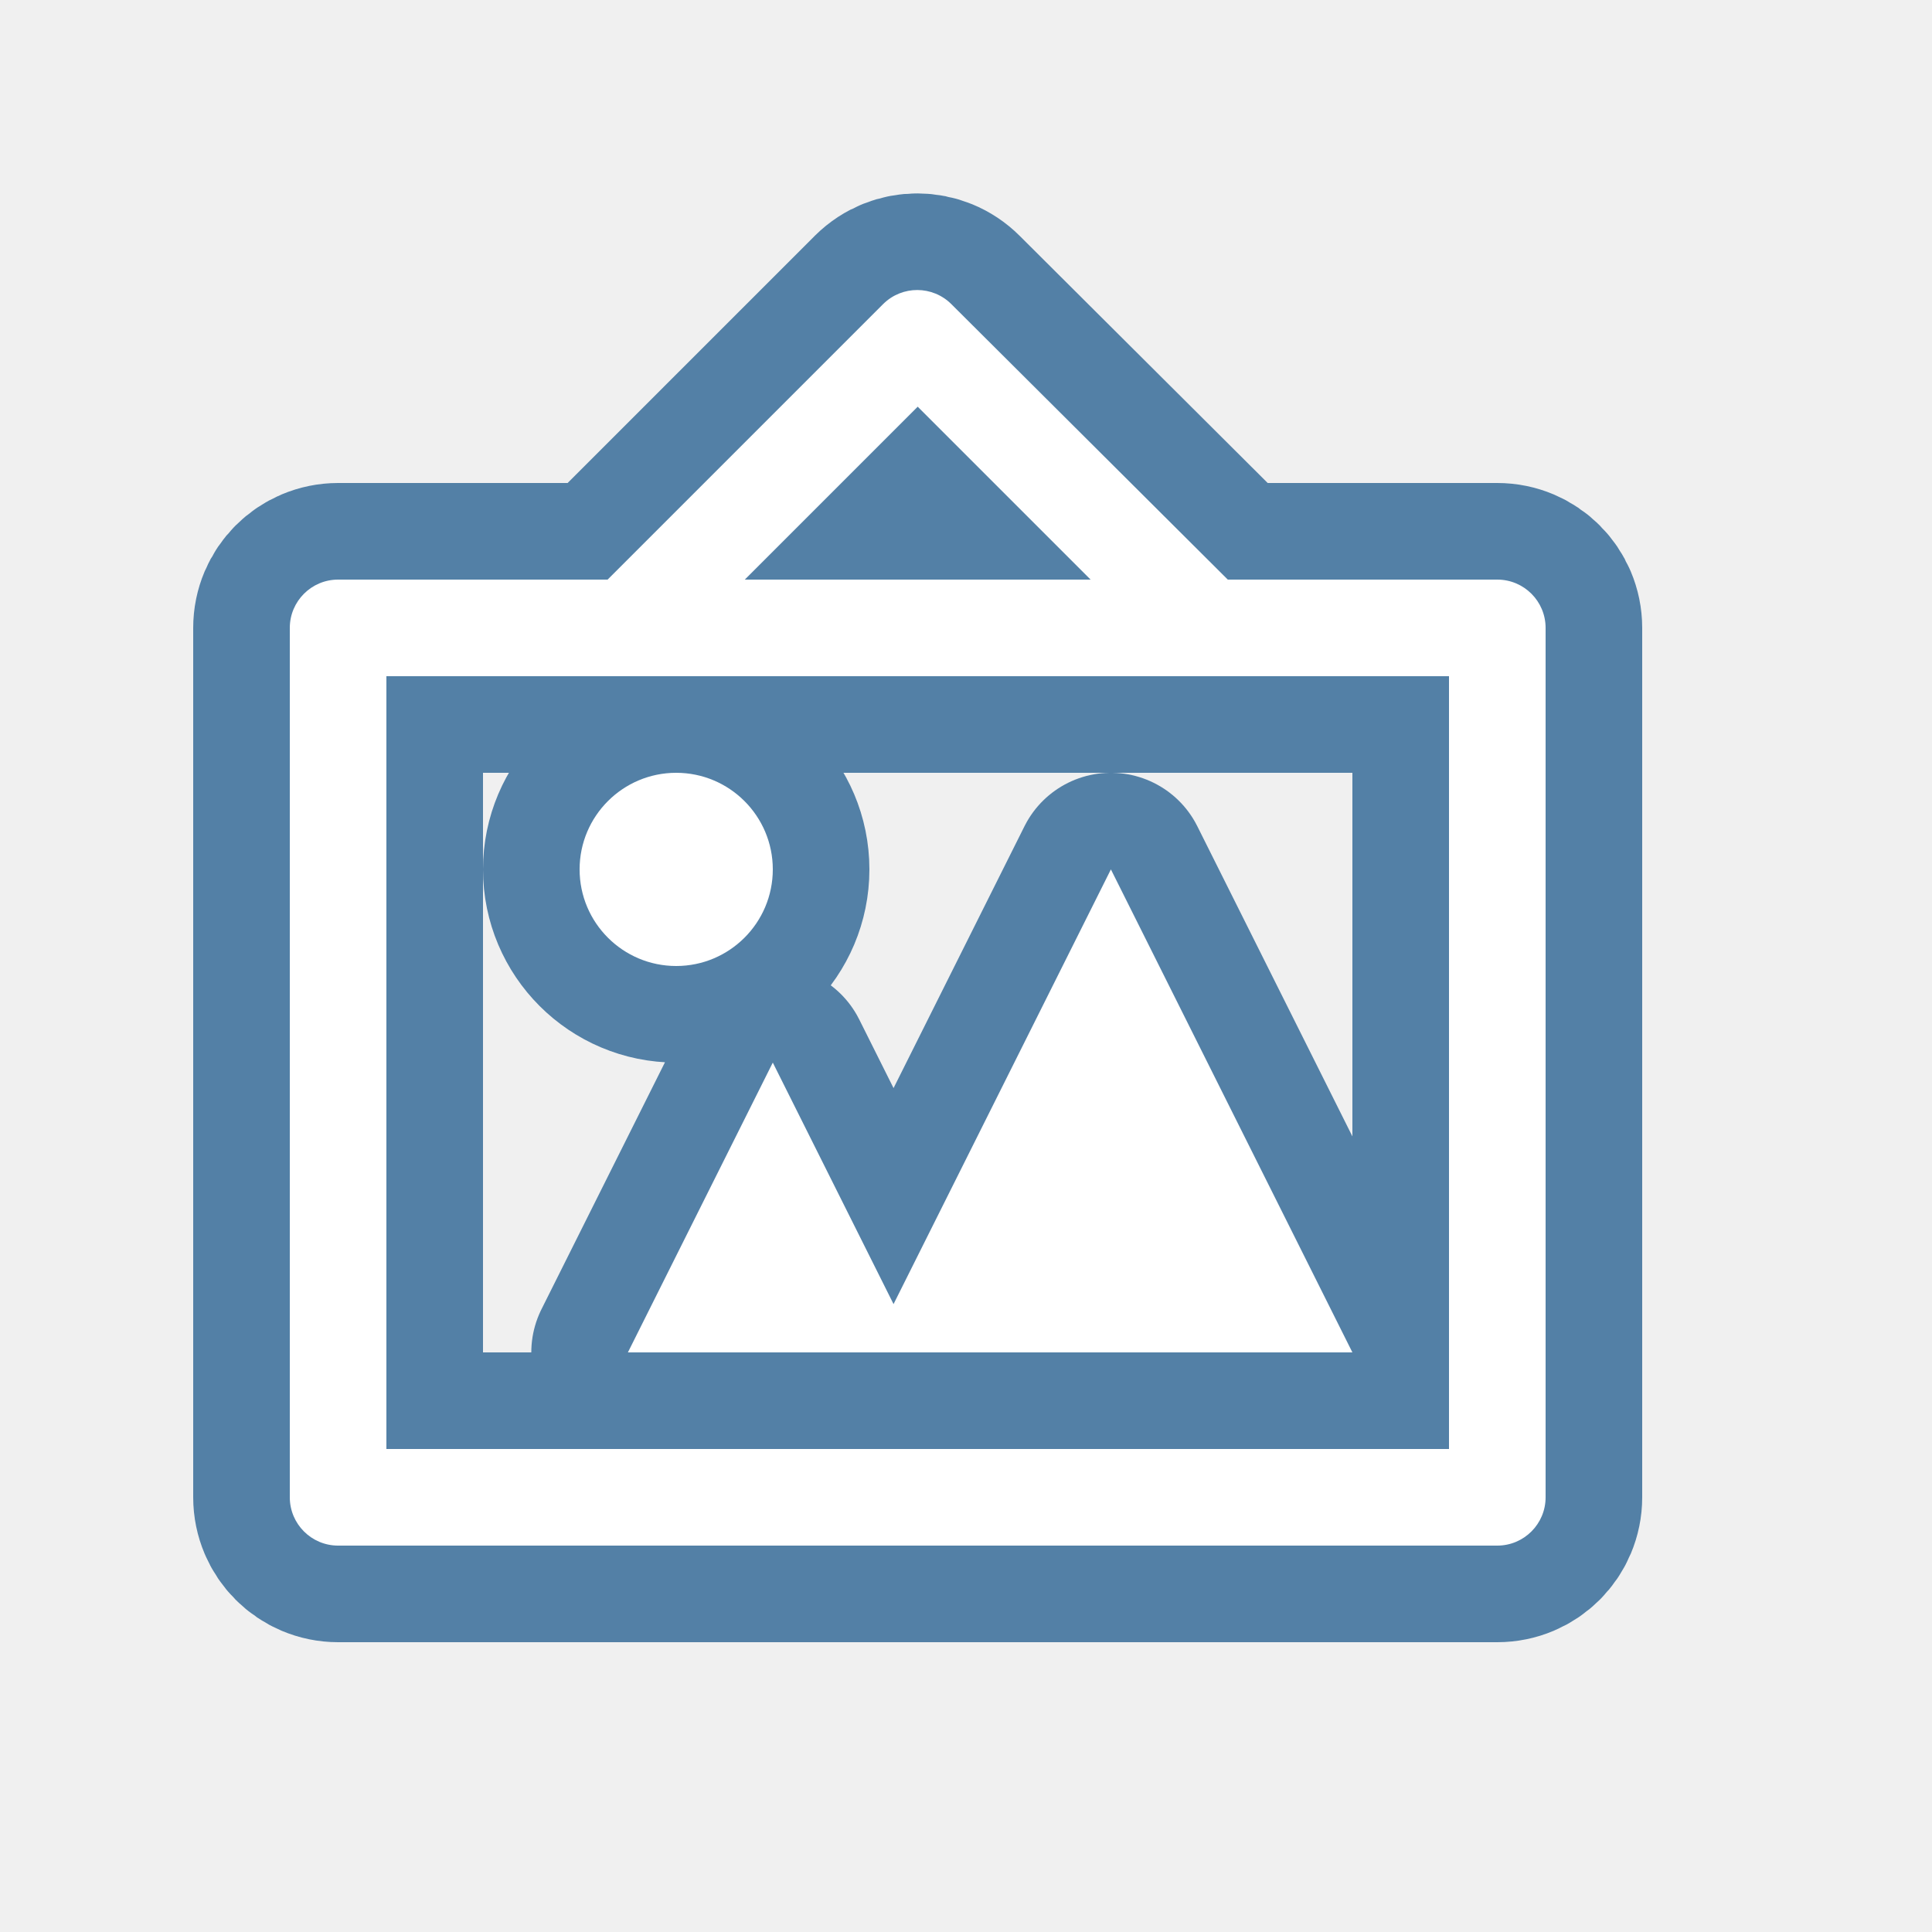
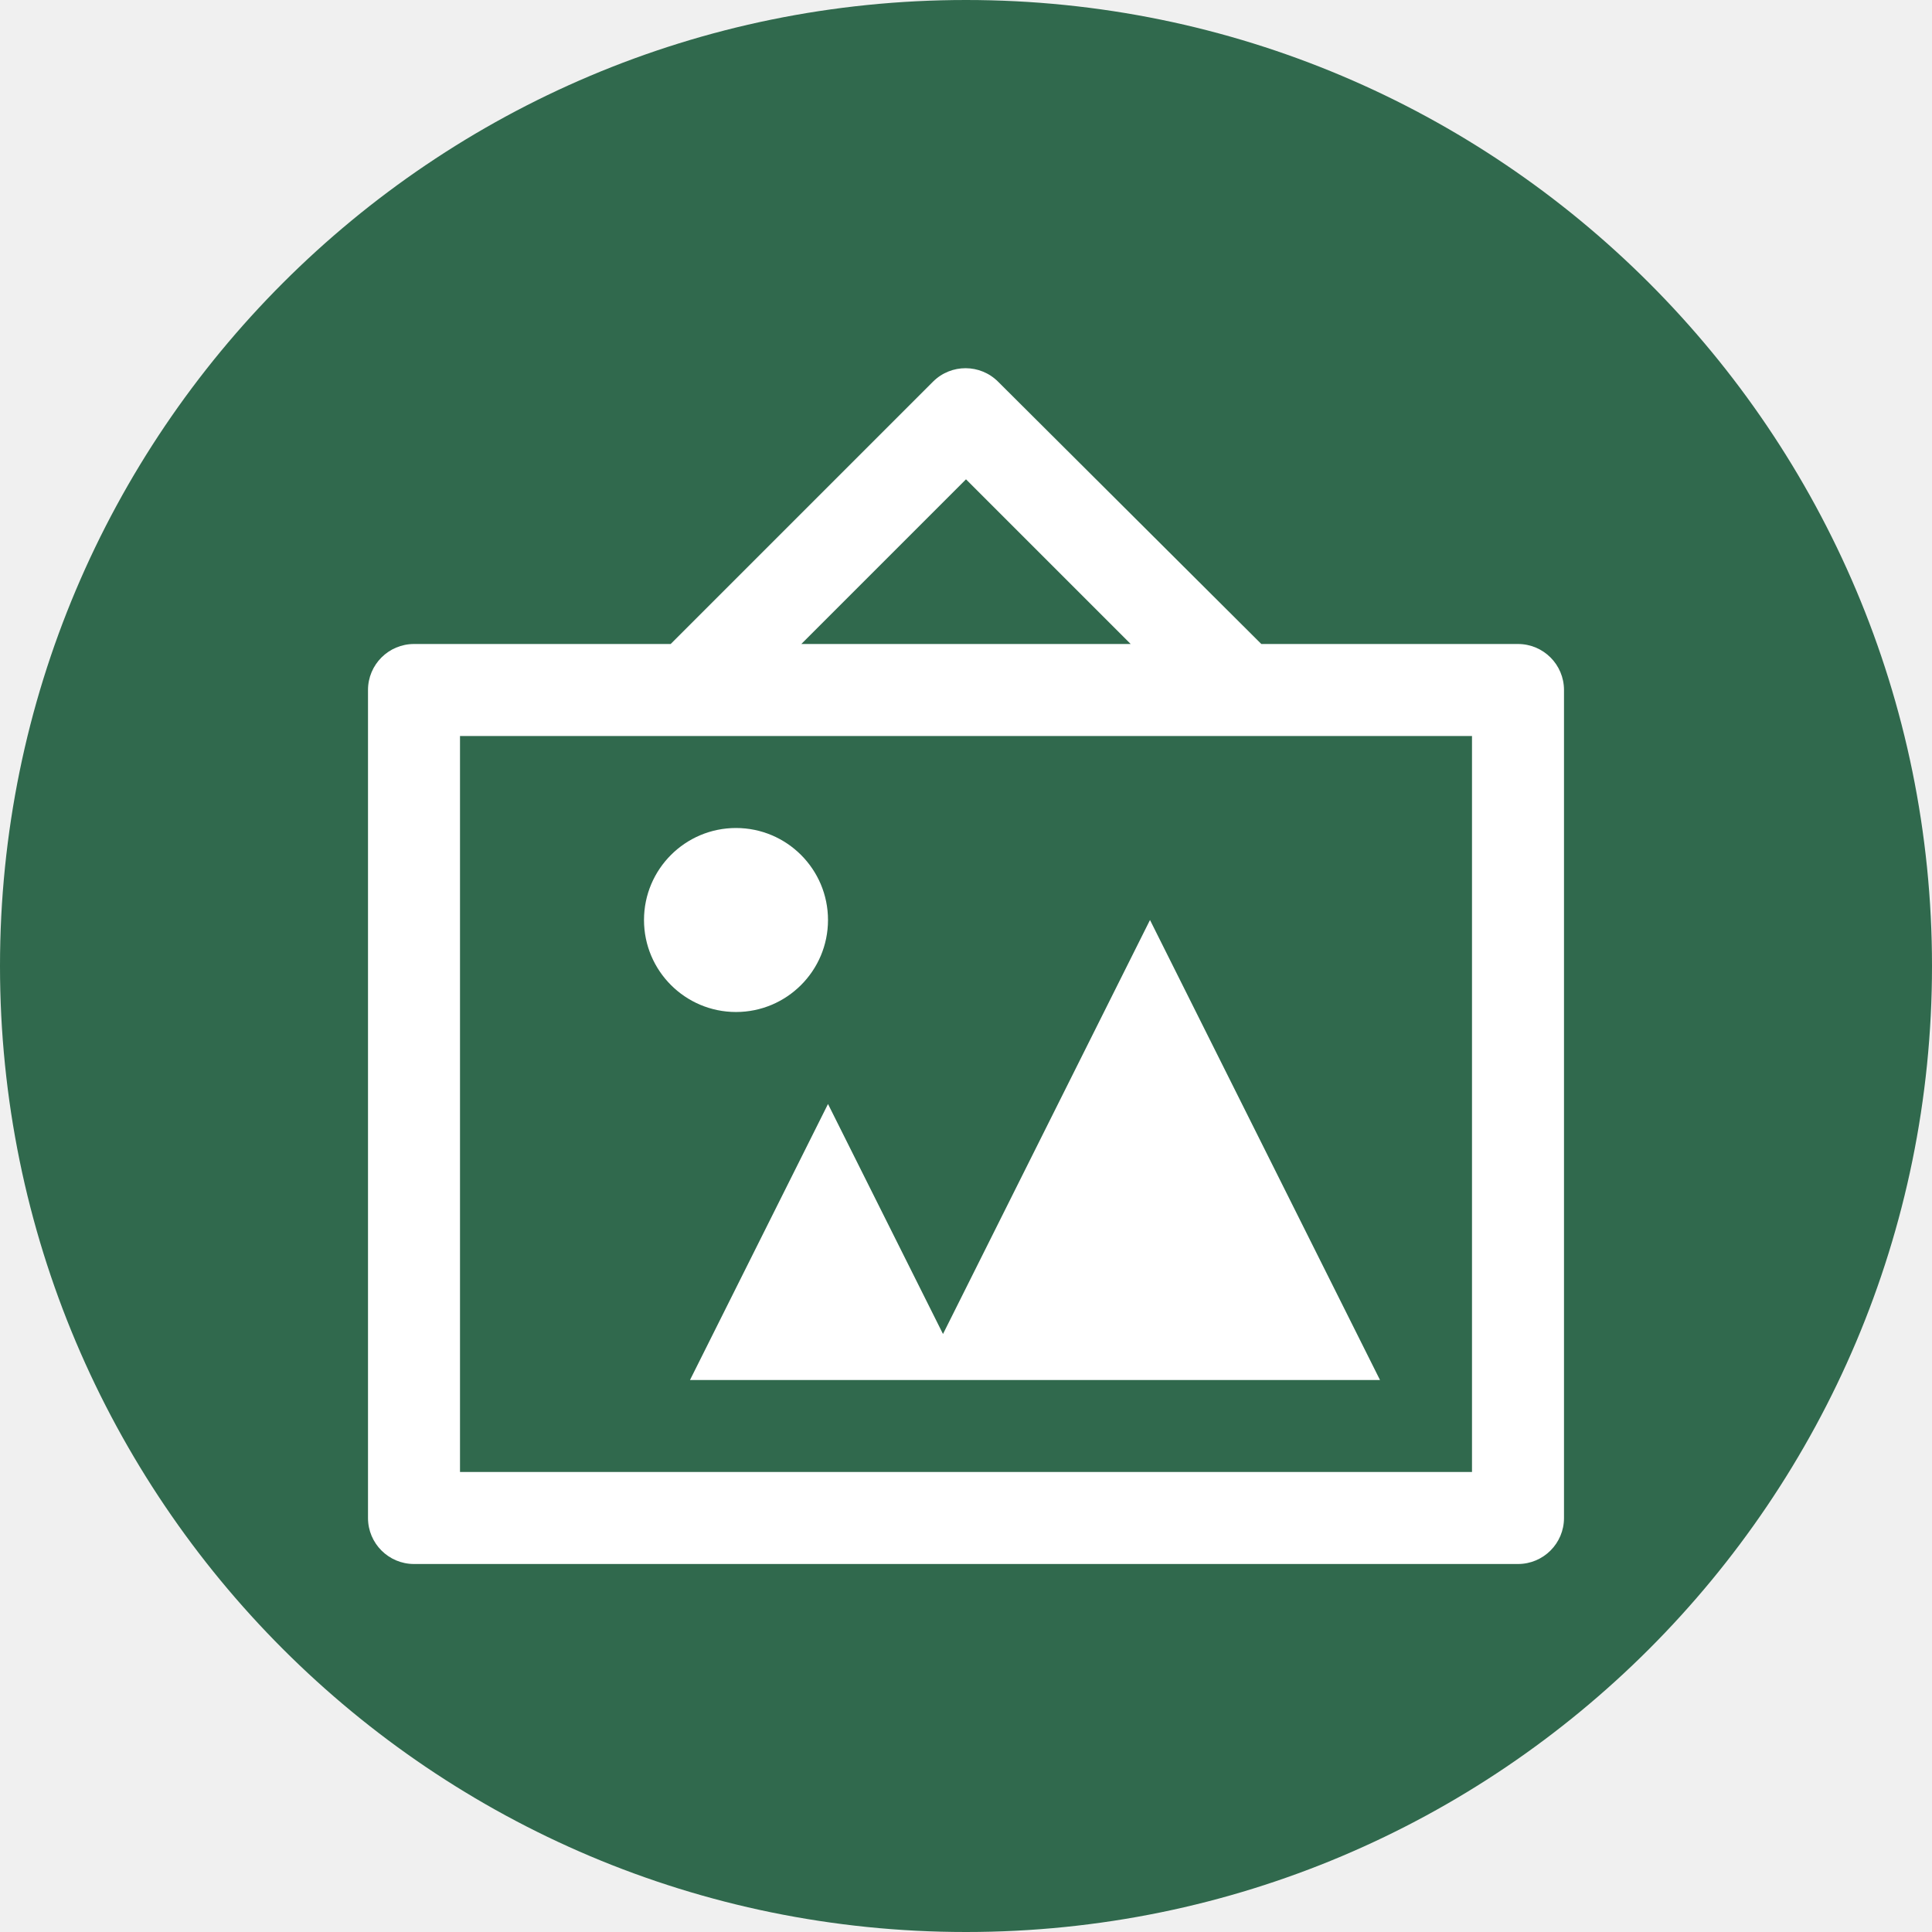
- <svg xmlns="http://www.w3.org/2000/svg" viewBox="0 0 20 20" height="20" width="20">
-   <rect fill="none" x="0" y="0" width="20" height="20" />
-   <path fill="#5380a6" transform="translate(2 2)" d="M10.71,4L7.85,1.15C7.655,0.954,7.339,0.953,7.143,1.147C7.142,1.148,7.141,1.149,7.14,1.15L4.29,4H1.5  C1.224,4,1,4.224,1,4.5v9C1,13.776,1.224,14,1.5,14h12c0.276,0,0.5-0.224,0.5-0.5v-9C14,4.224,13.776,4,13.5,4H10.71z   M7.5,2.21L9.29,4H5.71L7.5,2.21z M13,13H2V5h11V13z M5,8C4.448,8,4,7.552,4,7s0.448-1,1-1s1,0.448,1,1S5.552,8,5,8z M12,12  H4.5L6,9l1.25,2.5L9.5,7L12,12z" style="stroke-linejoin:round;stroke-miterlimit:4;" stroke="#5380a6" stroke-width="2" />
-   <path fill="#ffffff" transform="translate(2 2)" d="M10.71,4L7.85,1.15C7.655,0.954,7.339,0.953,7.143,1.147C7.142,1.148,7.141,1.149,7.14,1.15L4.29,4H1.5  C1.224,4,1,4.224,1,4.5v9C1,13.776,1.224,14,1.5,14h12c0.276,0,0.5-0.224,0.5-0.5v-9C14,4.224,13.776,4,13.5,4H10.71z   M7.5,2.21L9.29,4H5.71L7.5,2.21z M13,13H2V5h11V13z M5,8C4.448,8,4,7.552,4,7s0.448-1,1-1s1,0.448,1,1S5.552,8,5,8z M12,12  H4.5L6,9l1.25,2.5L9.5,7L12,12z" />
+ <svg xmlns="http://www.w3.org/2000/svg" viewBox="0 0 21 21" height="21" width="21">
+   <rect fill="none" x="0" y="0" width="21" height="21" />
+   <rect x="0" y="0" width="21" height="21" rx="10.5" ry="10.5" fill="#30694d" />
+   <path fill="#ffffff" transform="translate(3 3)" d="M10.71,4L7.85,1.15C7.655,0.954,7.339,0.953,7.143,1.147C7.142,1.148,7.141,1.149,7.14,1.15L4.29,4H1.5  C1.224,4,1,4.224,1,4.5v9C1,13.776,1.224,14,1.5,14h12c0.276,0,0.5-0.224,0.5-0.5v-9C14,4.224,13.776,4,13.5,4H10.71z   M7.5,2.21L9.29,4H5.71L7.5,2.21z M13,13H2V5h11V13z M5,8C4.448,8,4,7.552,4,7s0.448-1,1-1s1,0.448,1,1S5.552,8,5,8z M12,12  H4.5L6,9l1.25,2.5L9.5,7L12,12z" />
</svg>
